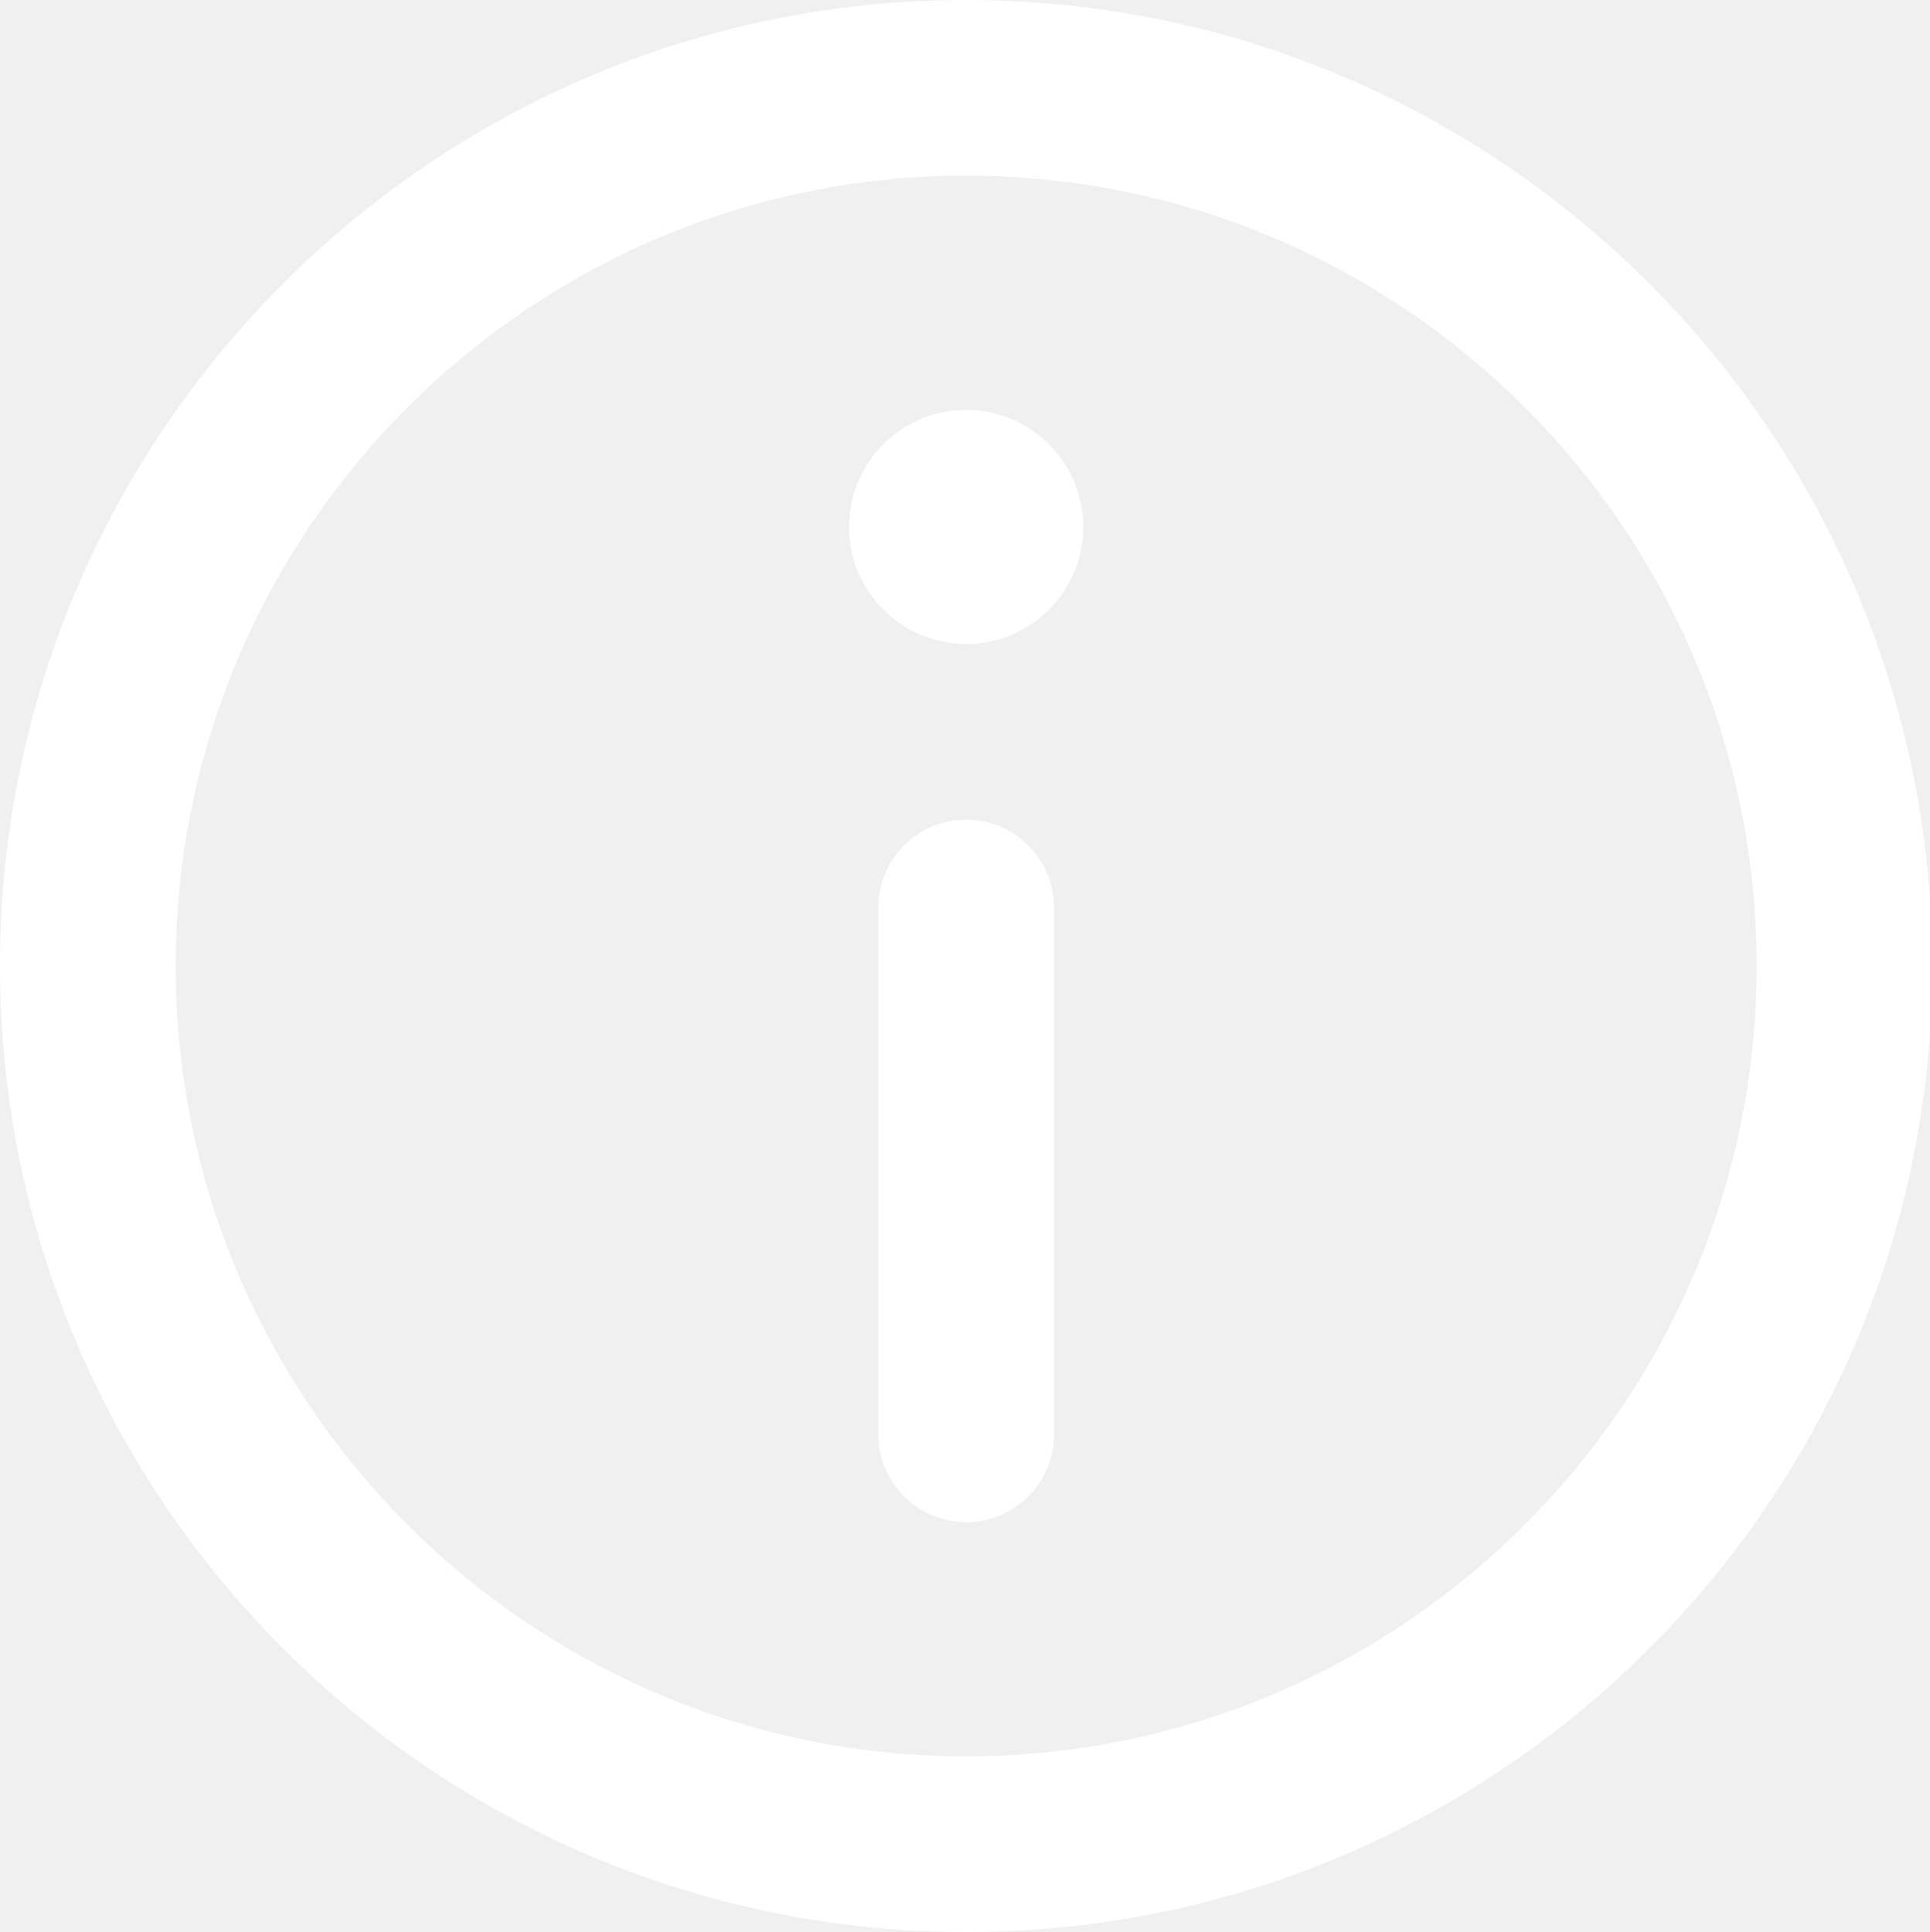
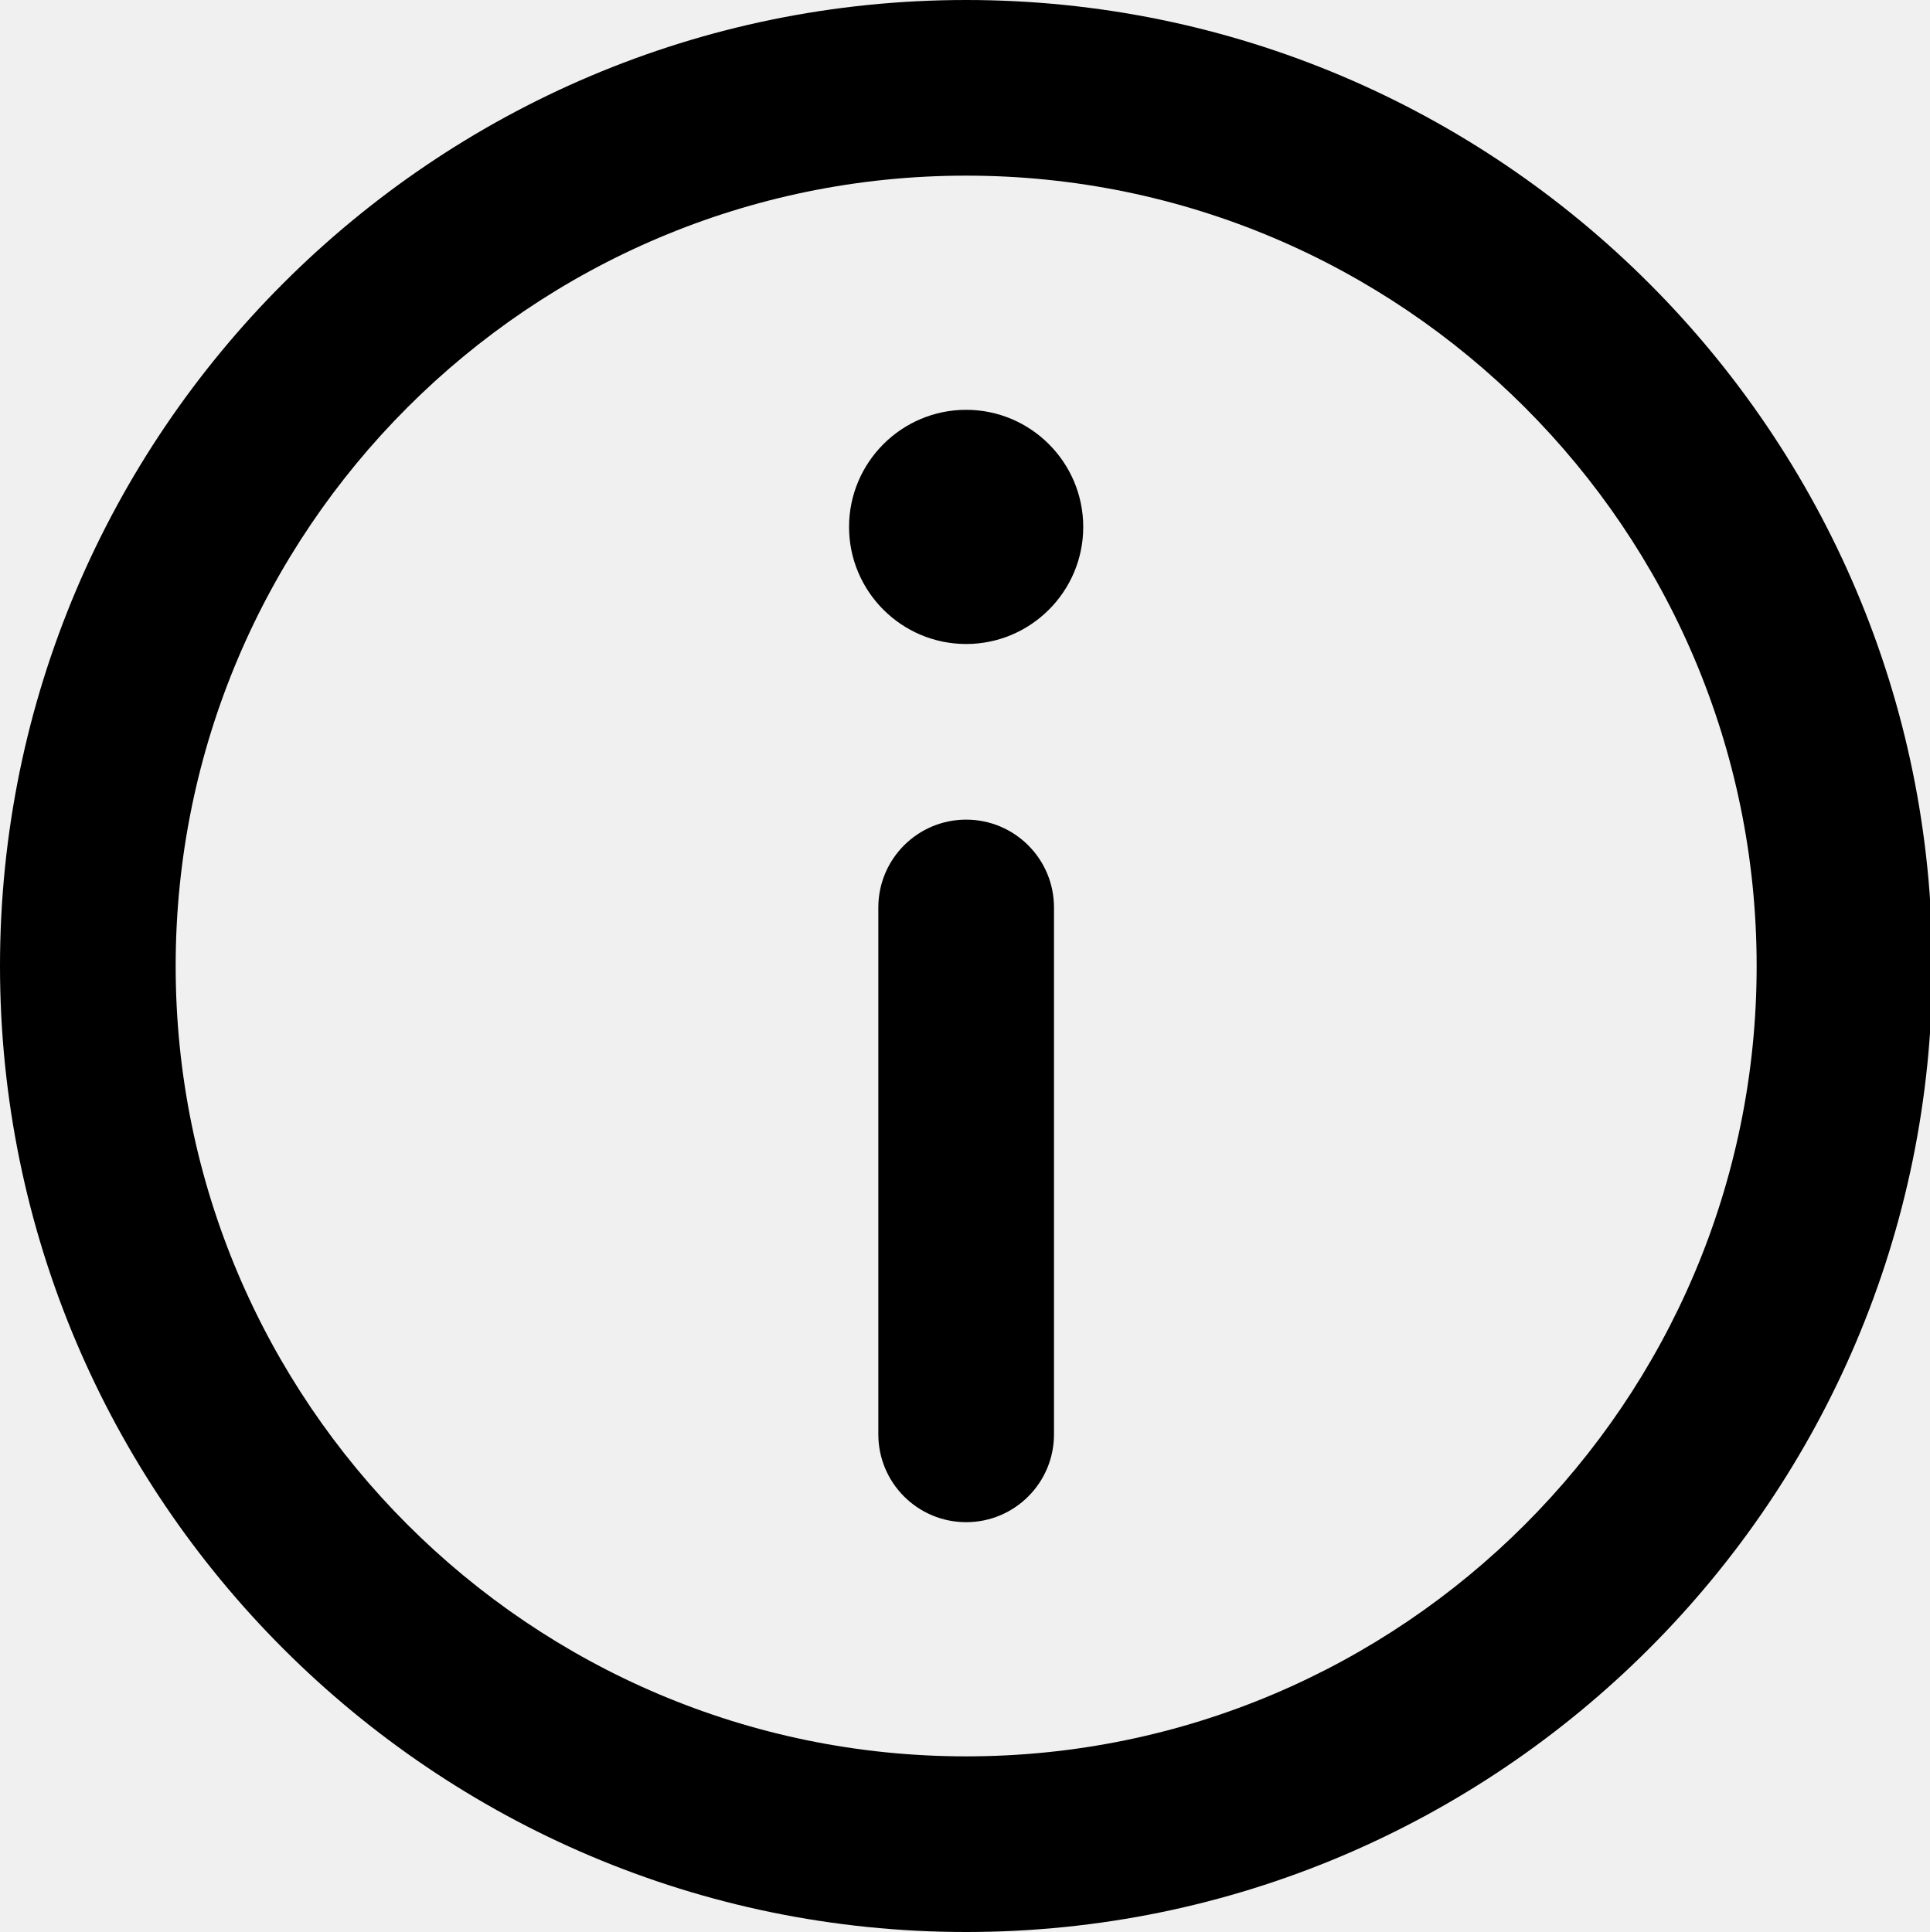
- <svg xmlns="http://www.w3.org/2000/svg" preserveAspectRatio="xMidYMid" width="15.98" height="16" viewBox="0 0 799 800">
+ <svg xmlns="http://www.w3.org/2000/svg" fill="current" preserveAspectRatio="xMidYMid" width="15.98" height="16" viewBox="0 0 799 800">
  <defs>
    <style>
      .cls-1 {
-         fill: #fff;
        fill-rule: evenodd;
      }
    </style>
  </defs>
  <path d="M400.000,800.000 C179.440,800.000 -0.000,620.562 -0.000,400.002 C-0.000,179.442 179.440,0.000 400.000,0.000 C620.560,0.000 800.000,179.442 800.000,400.002 C800.000,620.562 620.560,800.000 400.000,800.000 ZM400.000,72.727 C219.540,72.727 72.727,219.544 72.727,400.002 C72.727,580.461 219.540,727.272 400.000,727.272 C580.458,727.272 727.272,580.461 727.272,400.002 C727.272,219.544 580.461,72.727 400.000,72.727 ZM399.995,266.666 C373.266,266.666 351.519,244.926 351.519,218.204 C351.519,191.457 373.266,169.697 399.995,169.697 C426.725,169.697 448.471,191.457 448.471,218.204 C448.471,244.926 426.725,266.666 399.995,266.666 ZM400.000,339.394 C420.082,339.394 436.363,355.675 436.363,375.758 L436.363,593.939 C436.363,614.021 420.082,630.303 400.000,630.303 C379.918,630.303 363.637,614.021 363.637,593.939 L363.637,375.758 C363.637,355.675 379.918,339.394 400.000,339.394 Z" class="cls-1" />
</svg>
